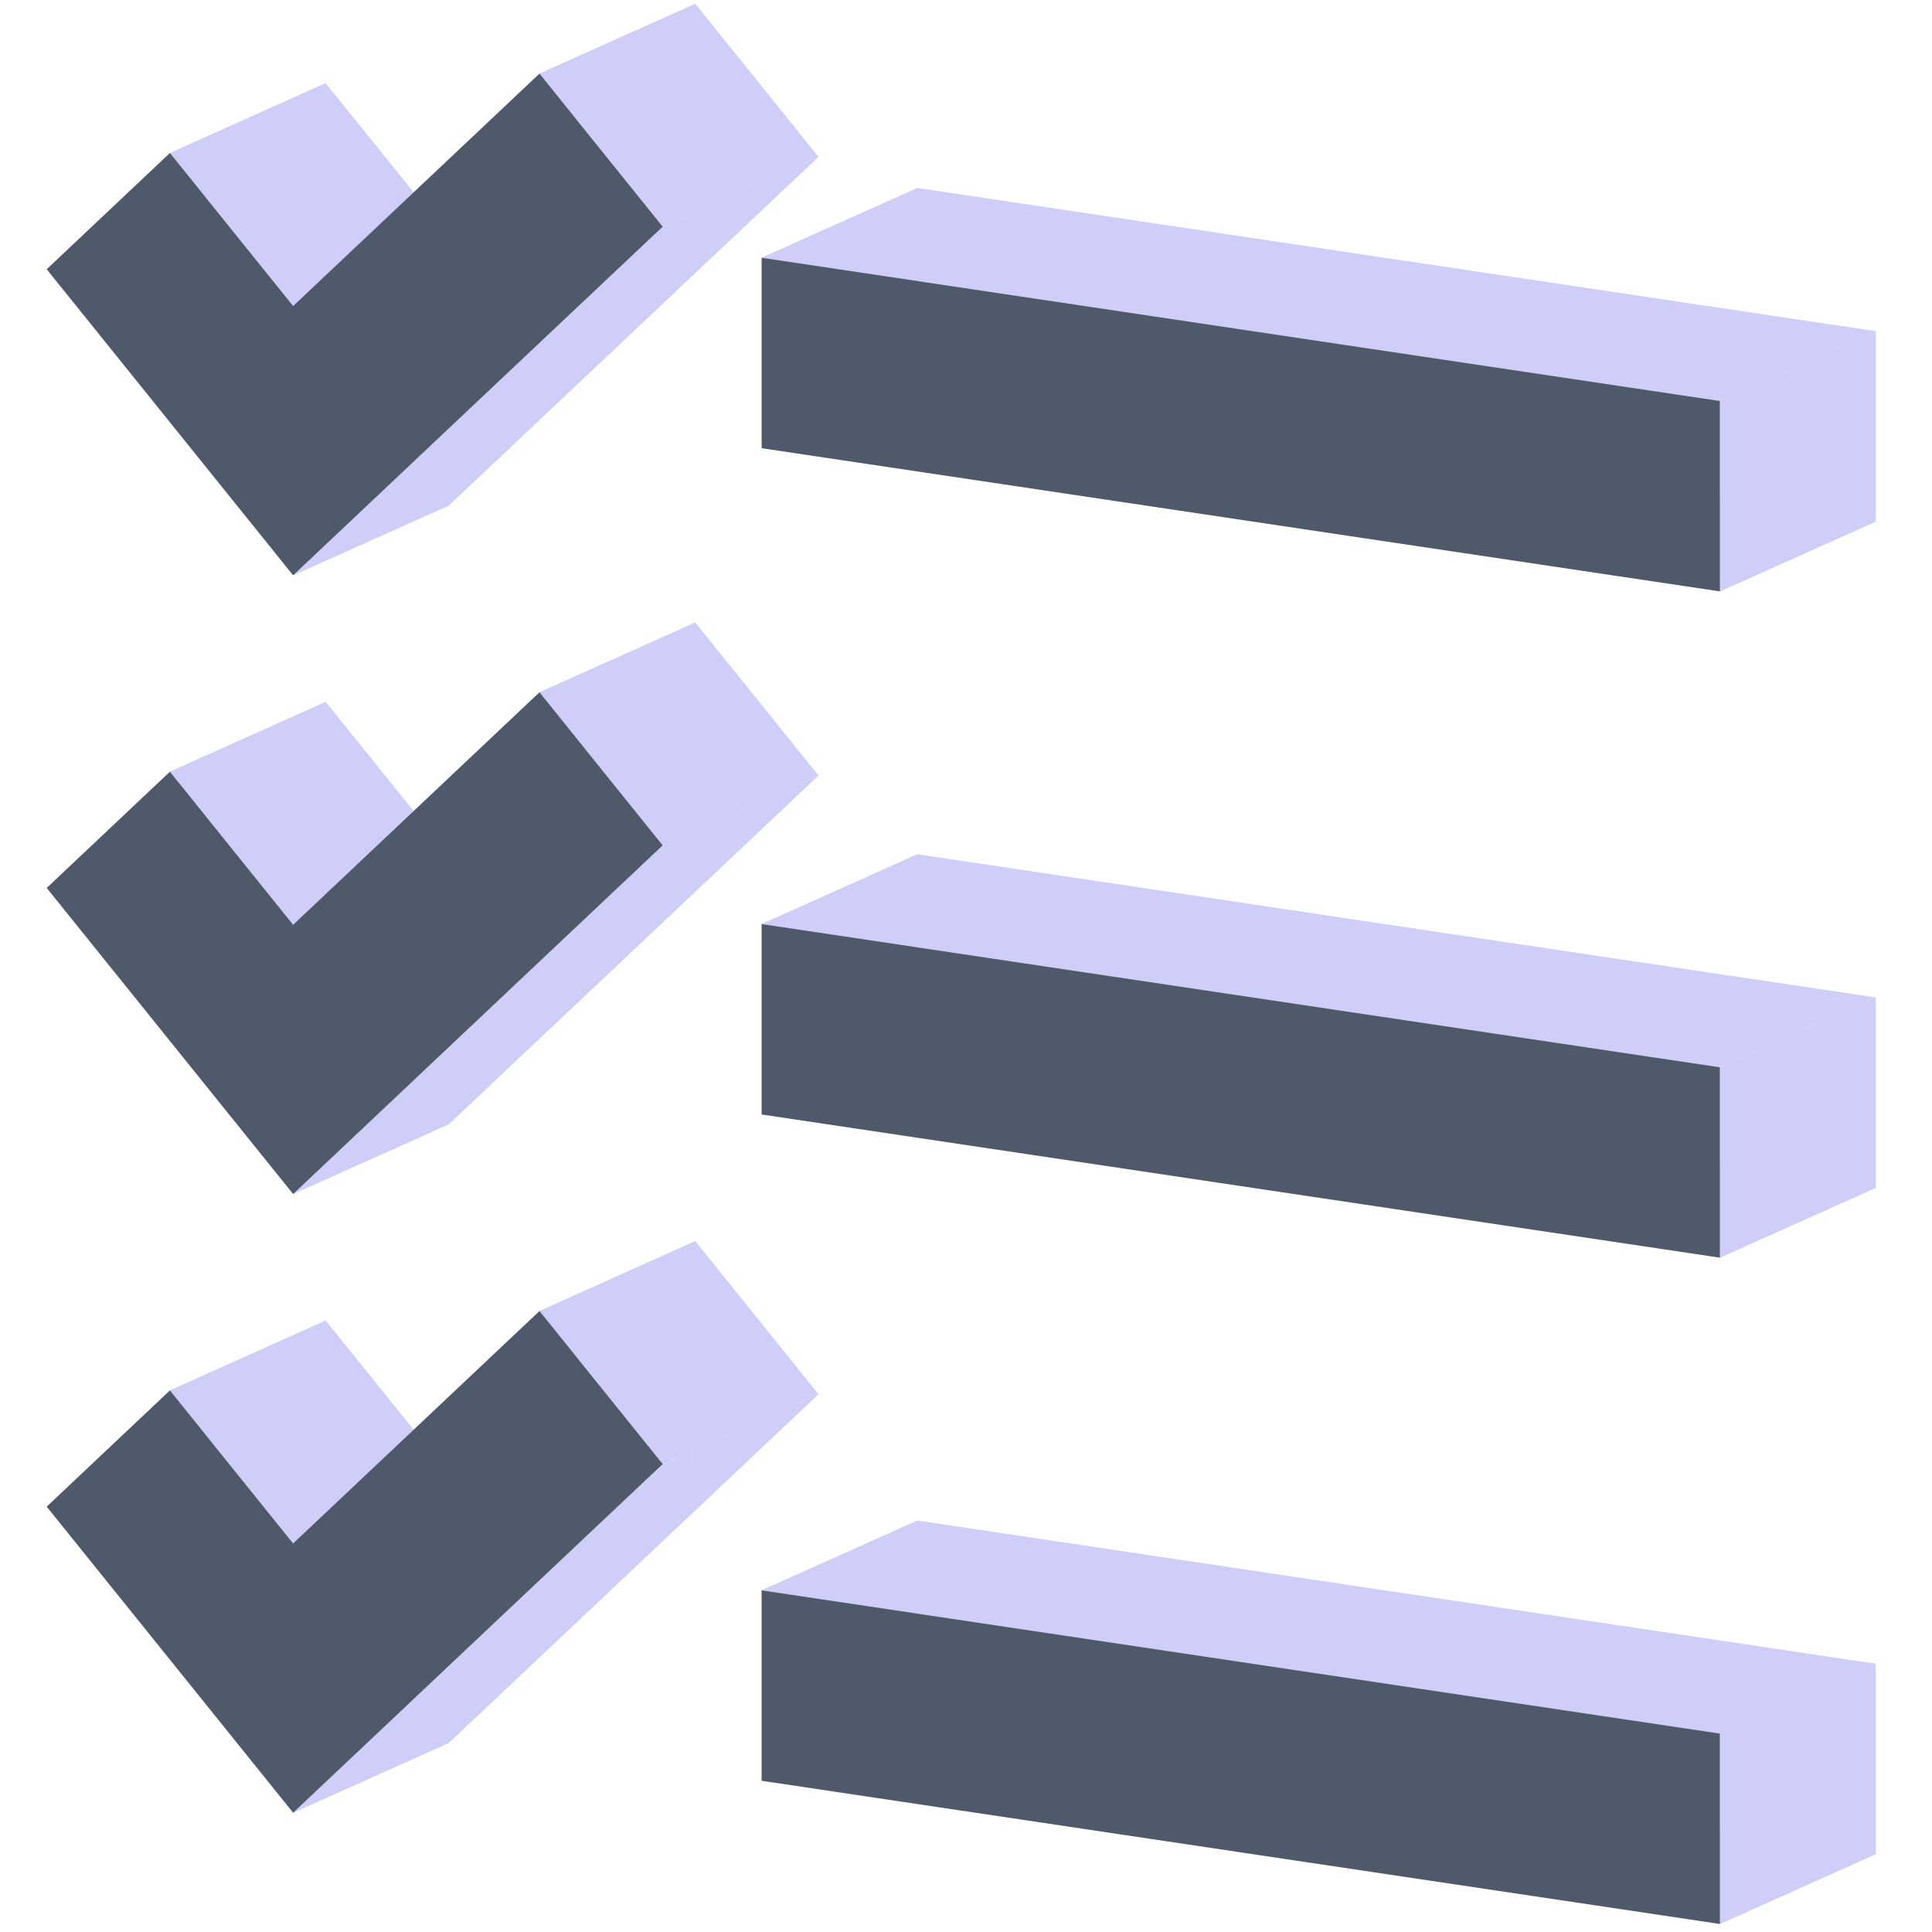
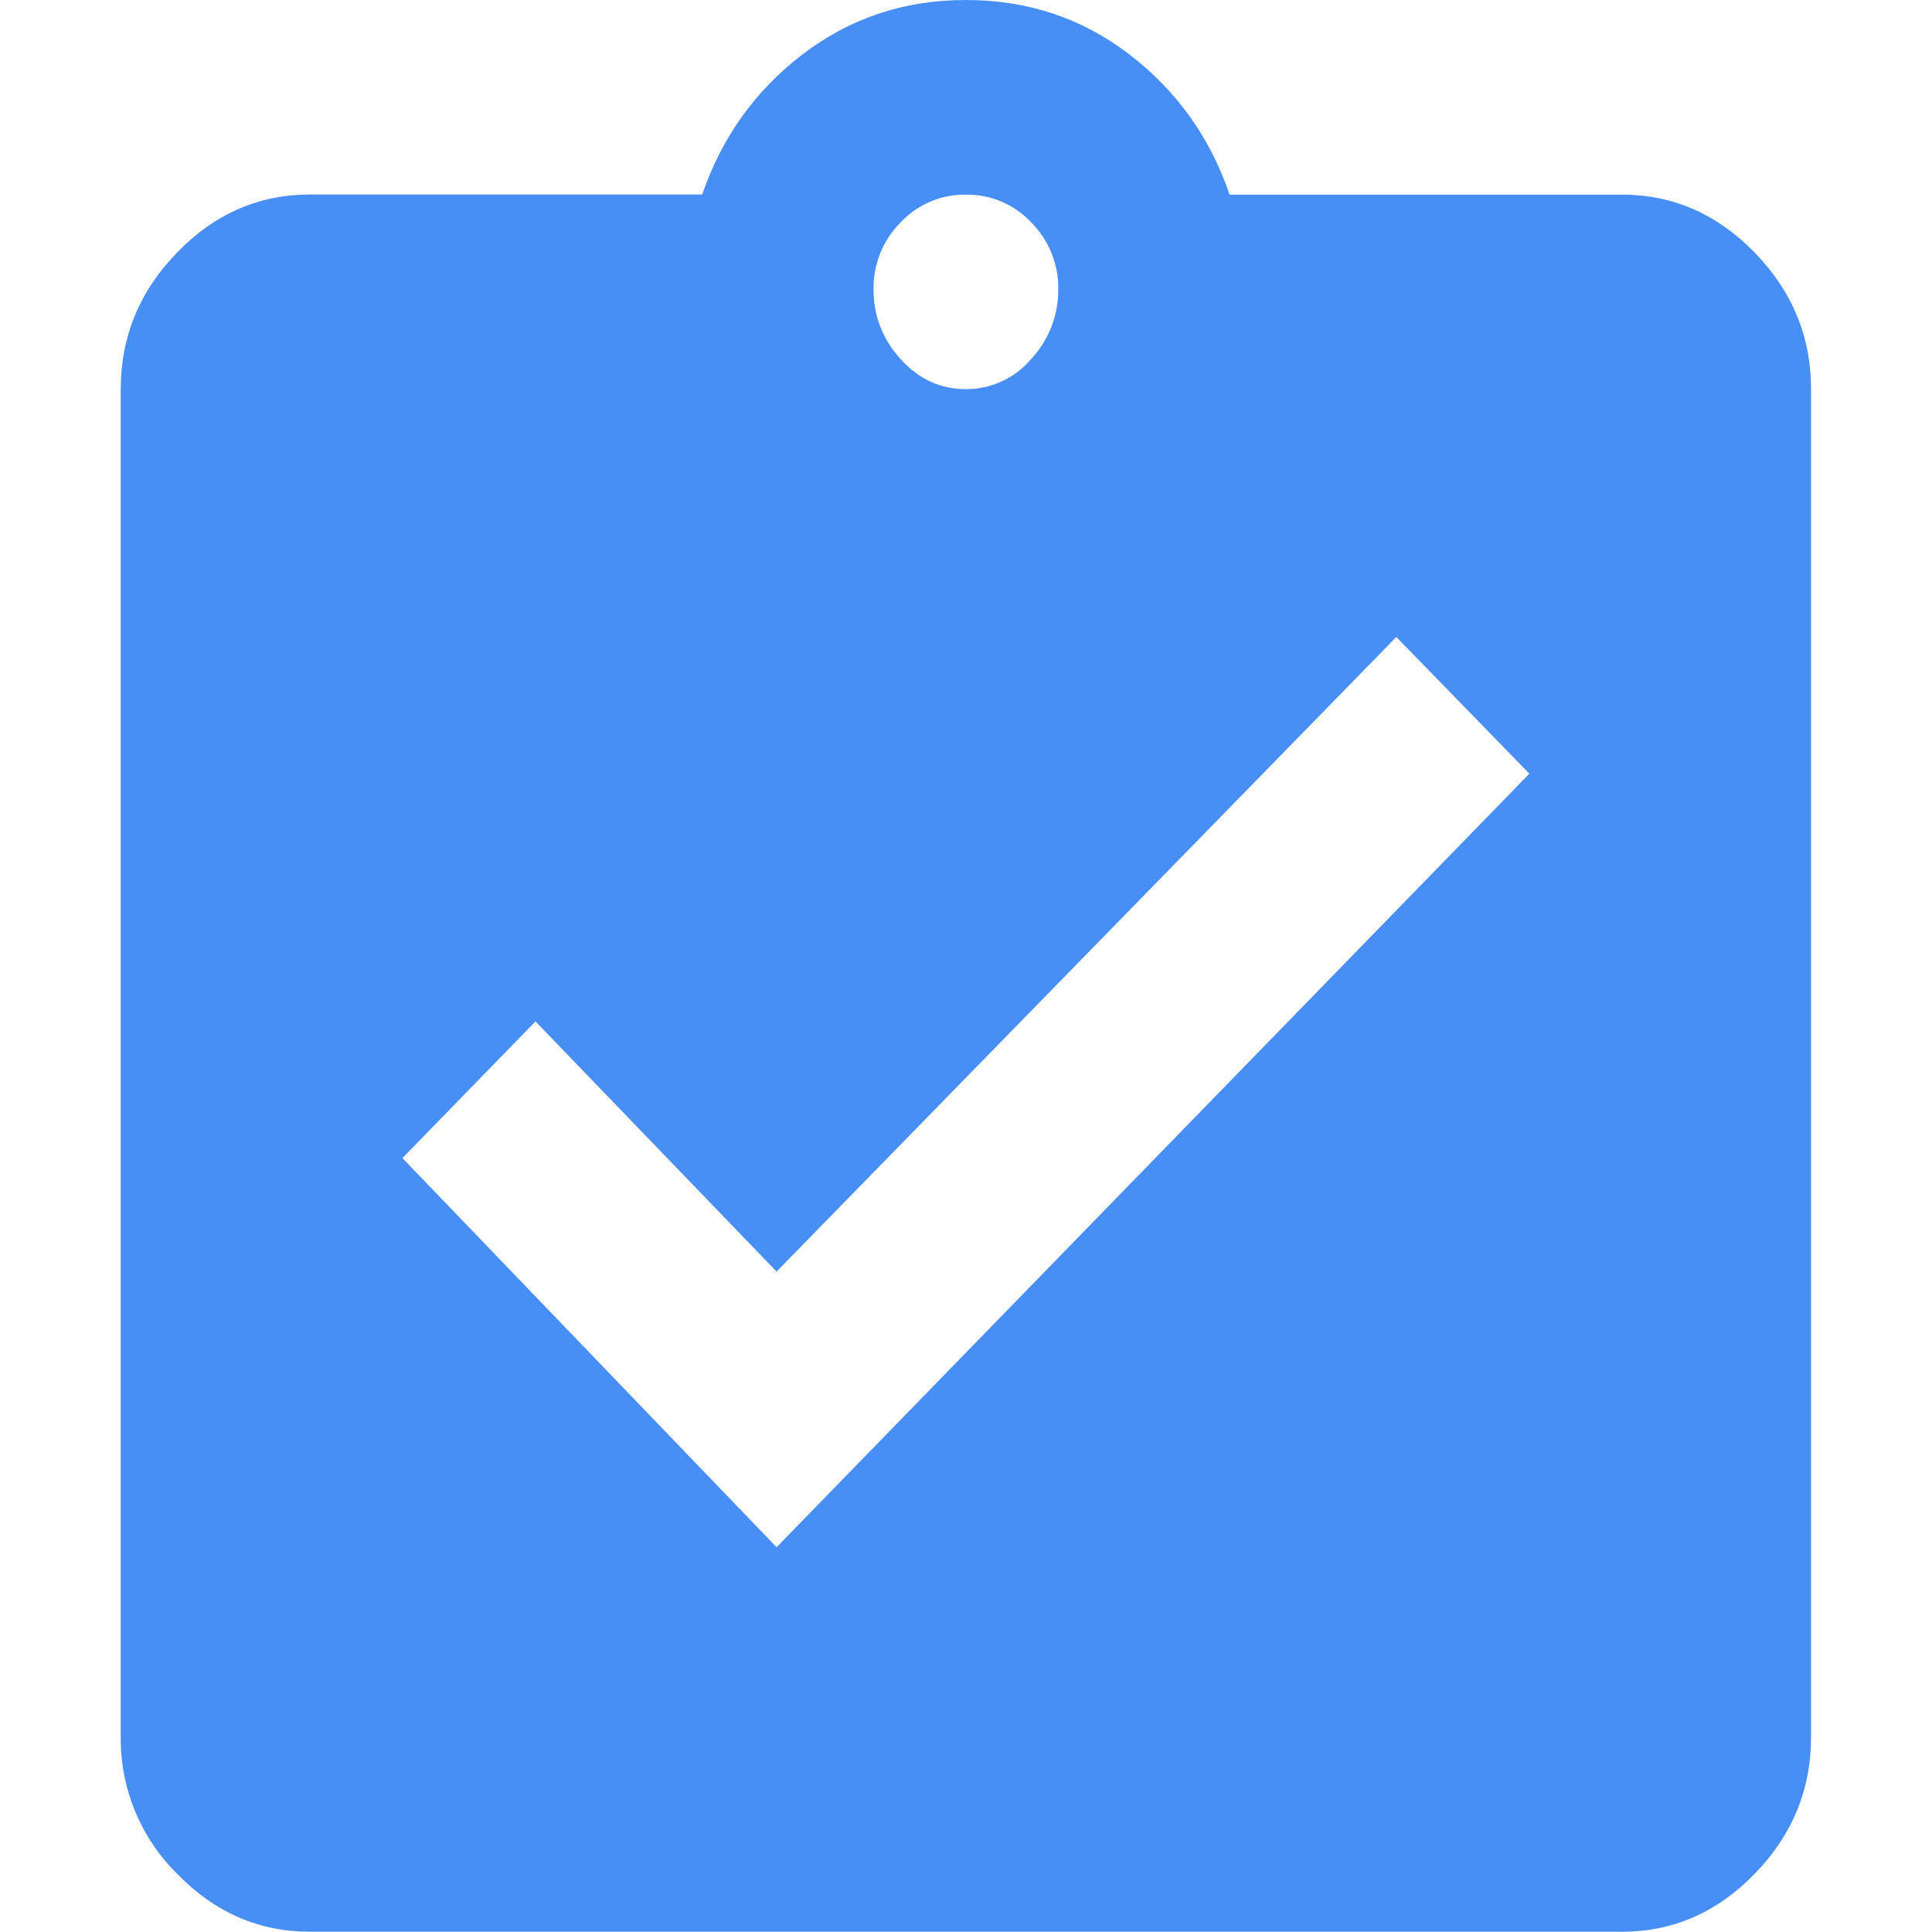
- <svg xmlns="http://www.w3.org/2000/svg" t="1753177888624" class="icon" viewBox="0 0 1024 1024" version="1.1" p-id="4526" width="200" height="200">
-   <path d="M155.367 162.221l130.577-123.194 82.581-37.013-130.577 123.177-82.581 37.029z" fill="#CECEF9" p-id="4527" />
-   <path d="M285.944 39.028l65.305 81.127 82.581-37.029L368.524 2.015l-82.581 37.013z" fill="#CECEF9" p-id="4528" />
-   <path d="M351.249 120.155L155.367 304.921l82.581-37.029 195.881-184.766-82.581 37.029z" fill="#CECEF9" p-id="4529" />
-   <path d="M155.367 304.921L24.774 142.699l82.581-37.013 130.593 162.205-82.581 37.029z" fill="#CECEF9" p-id="4530" />
-   <path d="M24.774 142.699l65.288-61.572 82.581-37.029L107.355 105.703 24.774 142.699z" fill="#CECEF9" p-id="4531" />
-   <path d="M90.062 81.127l65.305 81.094 82.581-37.029-65.305-81.094-82.581 37.029zM155.367 162.221l82.581-37.029-82.581 37.029zM911.591 313.427l-507.887-75.892 82.581-37.013 507.871 75.892-82.581 37.013zM403.704 237.535V136.638l82.581-37.013v100.897l-82.581 37.013z" fill="#CECEF9" p-id="4532" />
-   <path d="M403.704 136.638l507.871 75.892 82.581-37.013-507.871-75.892-82.581 37.013z" fill="#CECEF9" p-id="4533" />
-   <path d="M911.591 212.53v100.914l82.581-37.029v-100.914l-82.581 37.029zM911.591 313.427l82.581-37.013-82.581 37.013zM155.367 490.149l130.577-123.21 82.581-36.996-130.577 123.177-82.581 37.029z" fill="#CECEF9" p-id="4534" />
-   <path d="M285.944 366.955l65.305 81.127 82.581-37.029-65.305-81.127-82.581 37.029z" fill="#CECEF9" p-id="4535" />
-   <path d="M351.249 448.083L155.367 632.832l82.581-37.013 195.881-184.766-82.581 37.013z" fill="#CECEF9" p-id="4536" />
-   <path d="M155.367 632.832L24.774 470.627l82.581-37.029 130.593 162.221-82.581 37.013z" fill="#CECEF9" p-id="4537" />
-   <path d="M24.774 470.627l65.288-61.589 82.581-37.013L107.355 433.614l-82.581 36.996z" fill="#CECEF9" p-id="4538" />
-   <path d="M90.062 409.038l65.305 81.094 82.581-37.013-65.305-81.094-82.581 37.013zM155.367 490.149l82.581-37.029-82.581 37.029zM911.591 666.591l-507.887-75.908 82.581-37.013 507.871 75.892-82.581 37.013z" fill="#CECEF9" p-id="4539" />
-   <path d="M403.704 590.683v-100.897l82.581-37.013v100.897l-82.581 37.013z" fill="#CECEF9" p-id="4540" />
-   <path d="M403.704 489.786l507.871 75.892 82.581-37.013-507.871-75.892-82.581 37.013z" fill="#CECEF9" p-id="4541" />
-   <path d="M911.591 565.677v100.914l82.581-37.029v-100.914l-82.581 37.029z" fill="#CECEF9" p-id="4542" />
-   <path d="M911.591 666.591l82.581-37.029-82.581 37.013zM155.367 818.06l130.577-123.177 82.581-37.029-130.577 123.194-82.581 37.013z" fill="#CECEF9" p-id="4543" />
-   <path d="M285.944 694.883l65.305 81.111 82.581-37.013-65.305-81.127-82.581 37.029z" fill="#CECEF9" p-id="4544" />
-   <path d="M351.249 775.994L155.367 960.76l82.581-37.013 195.881-184.766-82.581 37.013z" fill="#CECEF9" p-id="4545" />
-   <path d="M155.367 960.76L24.774 798.555l82.581-37.029 130.593 162.221-82.581 37.013zM24.774 798.555l65.288-61.589 82.581-37.013L107.355 761.526 24.774 798.555z" fill="#CECEF9" p-id="4546" />
-   <path d="M90.062 736.966l65.305 81.094 82.581-37.013-65.305-81.094-82.581 37.013zM155.367 818.06l82.581-37.013-82.581 37.013zM911.591 1019.739l-507.887-75.892 82.581-37.029 507.871 75.892-82.581 37.029z" fill="#CECEF9" p-id="4547" />
-   <path d="M403.704 943.847v-100.914l82.581-37.013v100.914l-82.581 36.996z" fill="#CECEF9" p-id="4548" />
-   <path d="M403.704 842.934l507.871 75.908 82.581-37.029-507.871-75.892-82.581 37.013zM911.591 918.842v100.897l82.581-37.029v-100.897l-82.581 37.029zM911.591 1019.739l82.581-37.029-82.581 37.029z" fill="#CECEF9" p-id="4549" />
-   <path d="M155.367 162.205l130.577-123.177 65.305 81.111-195.881 184.766L24.774 142.699 90.062 81.094l65.305 81.094z m756.224 151.222l-507.887-75.892v-100.914l507.871 75.908v100.914z m-756.224 176.723l130.577-123.21 65.305 81.127-195.881 184.766L24.774 470.627l65.288-61.589 65.305 81.094z m756.224 176.425l-507.887-75.892v-100.897l507.871 75.892v100.914zM155.367 818.06l130.577-123.177 65.305 81.111-195.881 184.766L24.774 798.555l65.288-61.589 65.305 81.094z m756.224 201.662l-507.887-75.892v-100.897l507.871 75.892v100.914z" fill="#4E5969" p-id="4550" />
+ <svg xmlns="http://www.w3.org/2000/svg" t="1753258020042" class="icon" viewBox="0 0 1024 1024" version="1.1" p-id="8021" width="32" height="32">
+   <path d="M411.607 820.057l398.99-409.997-70.519-72.439-328.471 336.342L283.815 541.372 213.296 613.811l198.311 206.246zM511.947 103.155a46.586 46.586 0 0 0-34.62 14.718 49.21 49.21 0 0 0-14.334 35.58c0 13.95 4.735 26.237 14.334 36.859 9.535 10.623 21.117 15.934 34.62 15.934a44.922 44.922 0 0 0 34.62-15.998 53.497 53.497 0 0 0 14.334-36.795 49.21 49.21 0 0 0-14.334-35.58 46.586 46.586 0 0 0-34.62-14.718z m347.605 0c27.069 0 50.554 10.239 70.455 30.716 19.902 20.413 29.884 44.538 29.884 72.375v714.471c0 27.837-9.983 52.025-29.884 72.439-19.838 20.477-43.387 30.716-70.455 30.716H164.342c-27.069 0-50.554-10.239-70.455-30.716A100.467 100.467 0 0 1 64.003 920.717V206.246c0-27.837 9.983-51.962 29.884-72.439 19.838-20.477 43.387-30.716 70.455-30.716h207.846c10.367-30.268 28.092-55.033 53.113-74.231C450.515 9.599 479.311 0 511.947 0c32.636 0 61.496 9.599 86.581 28.796 25.085 19.262 42.875 44.026 53.177 74.359h207.846z" fill="#478ef7" p-id="8022" />
</svg>
